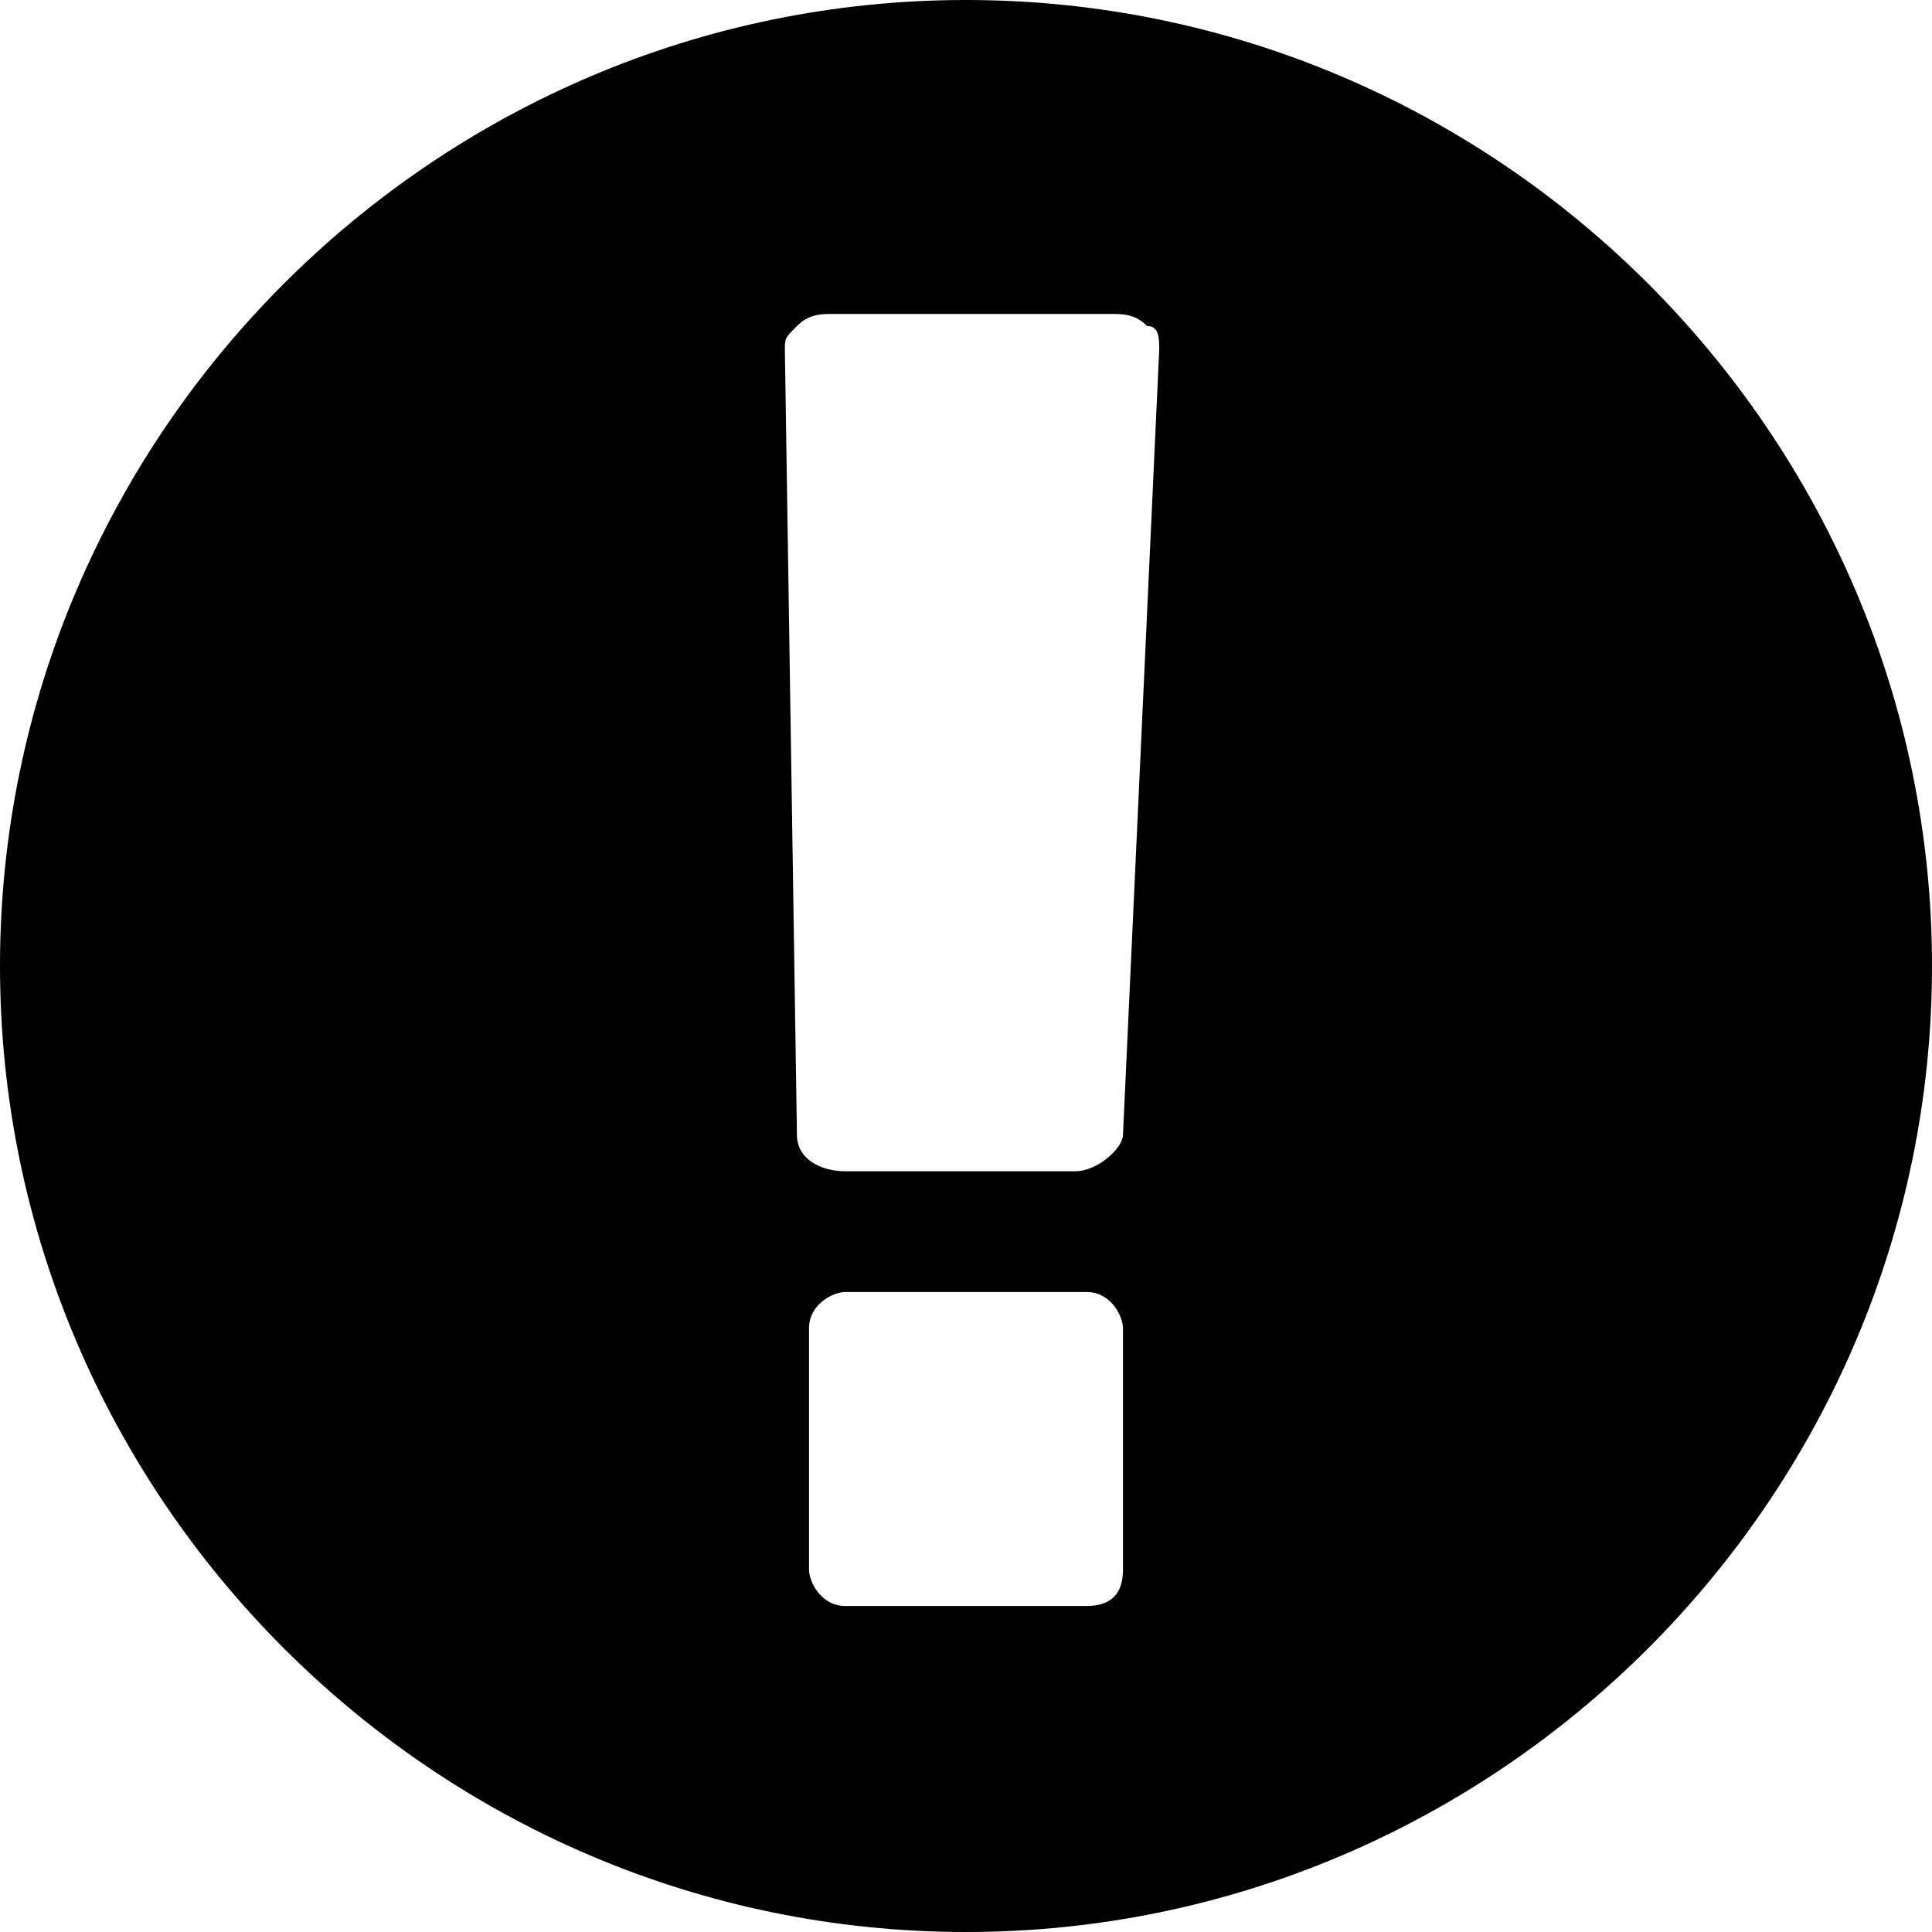
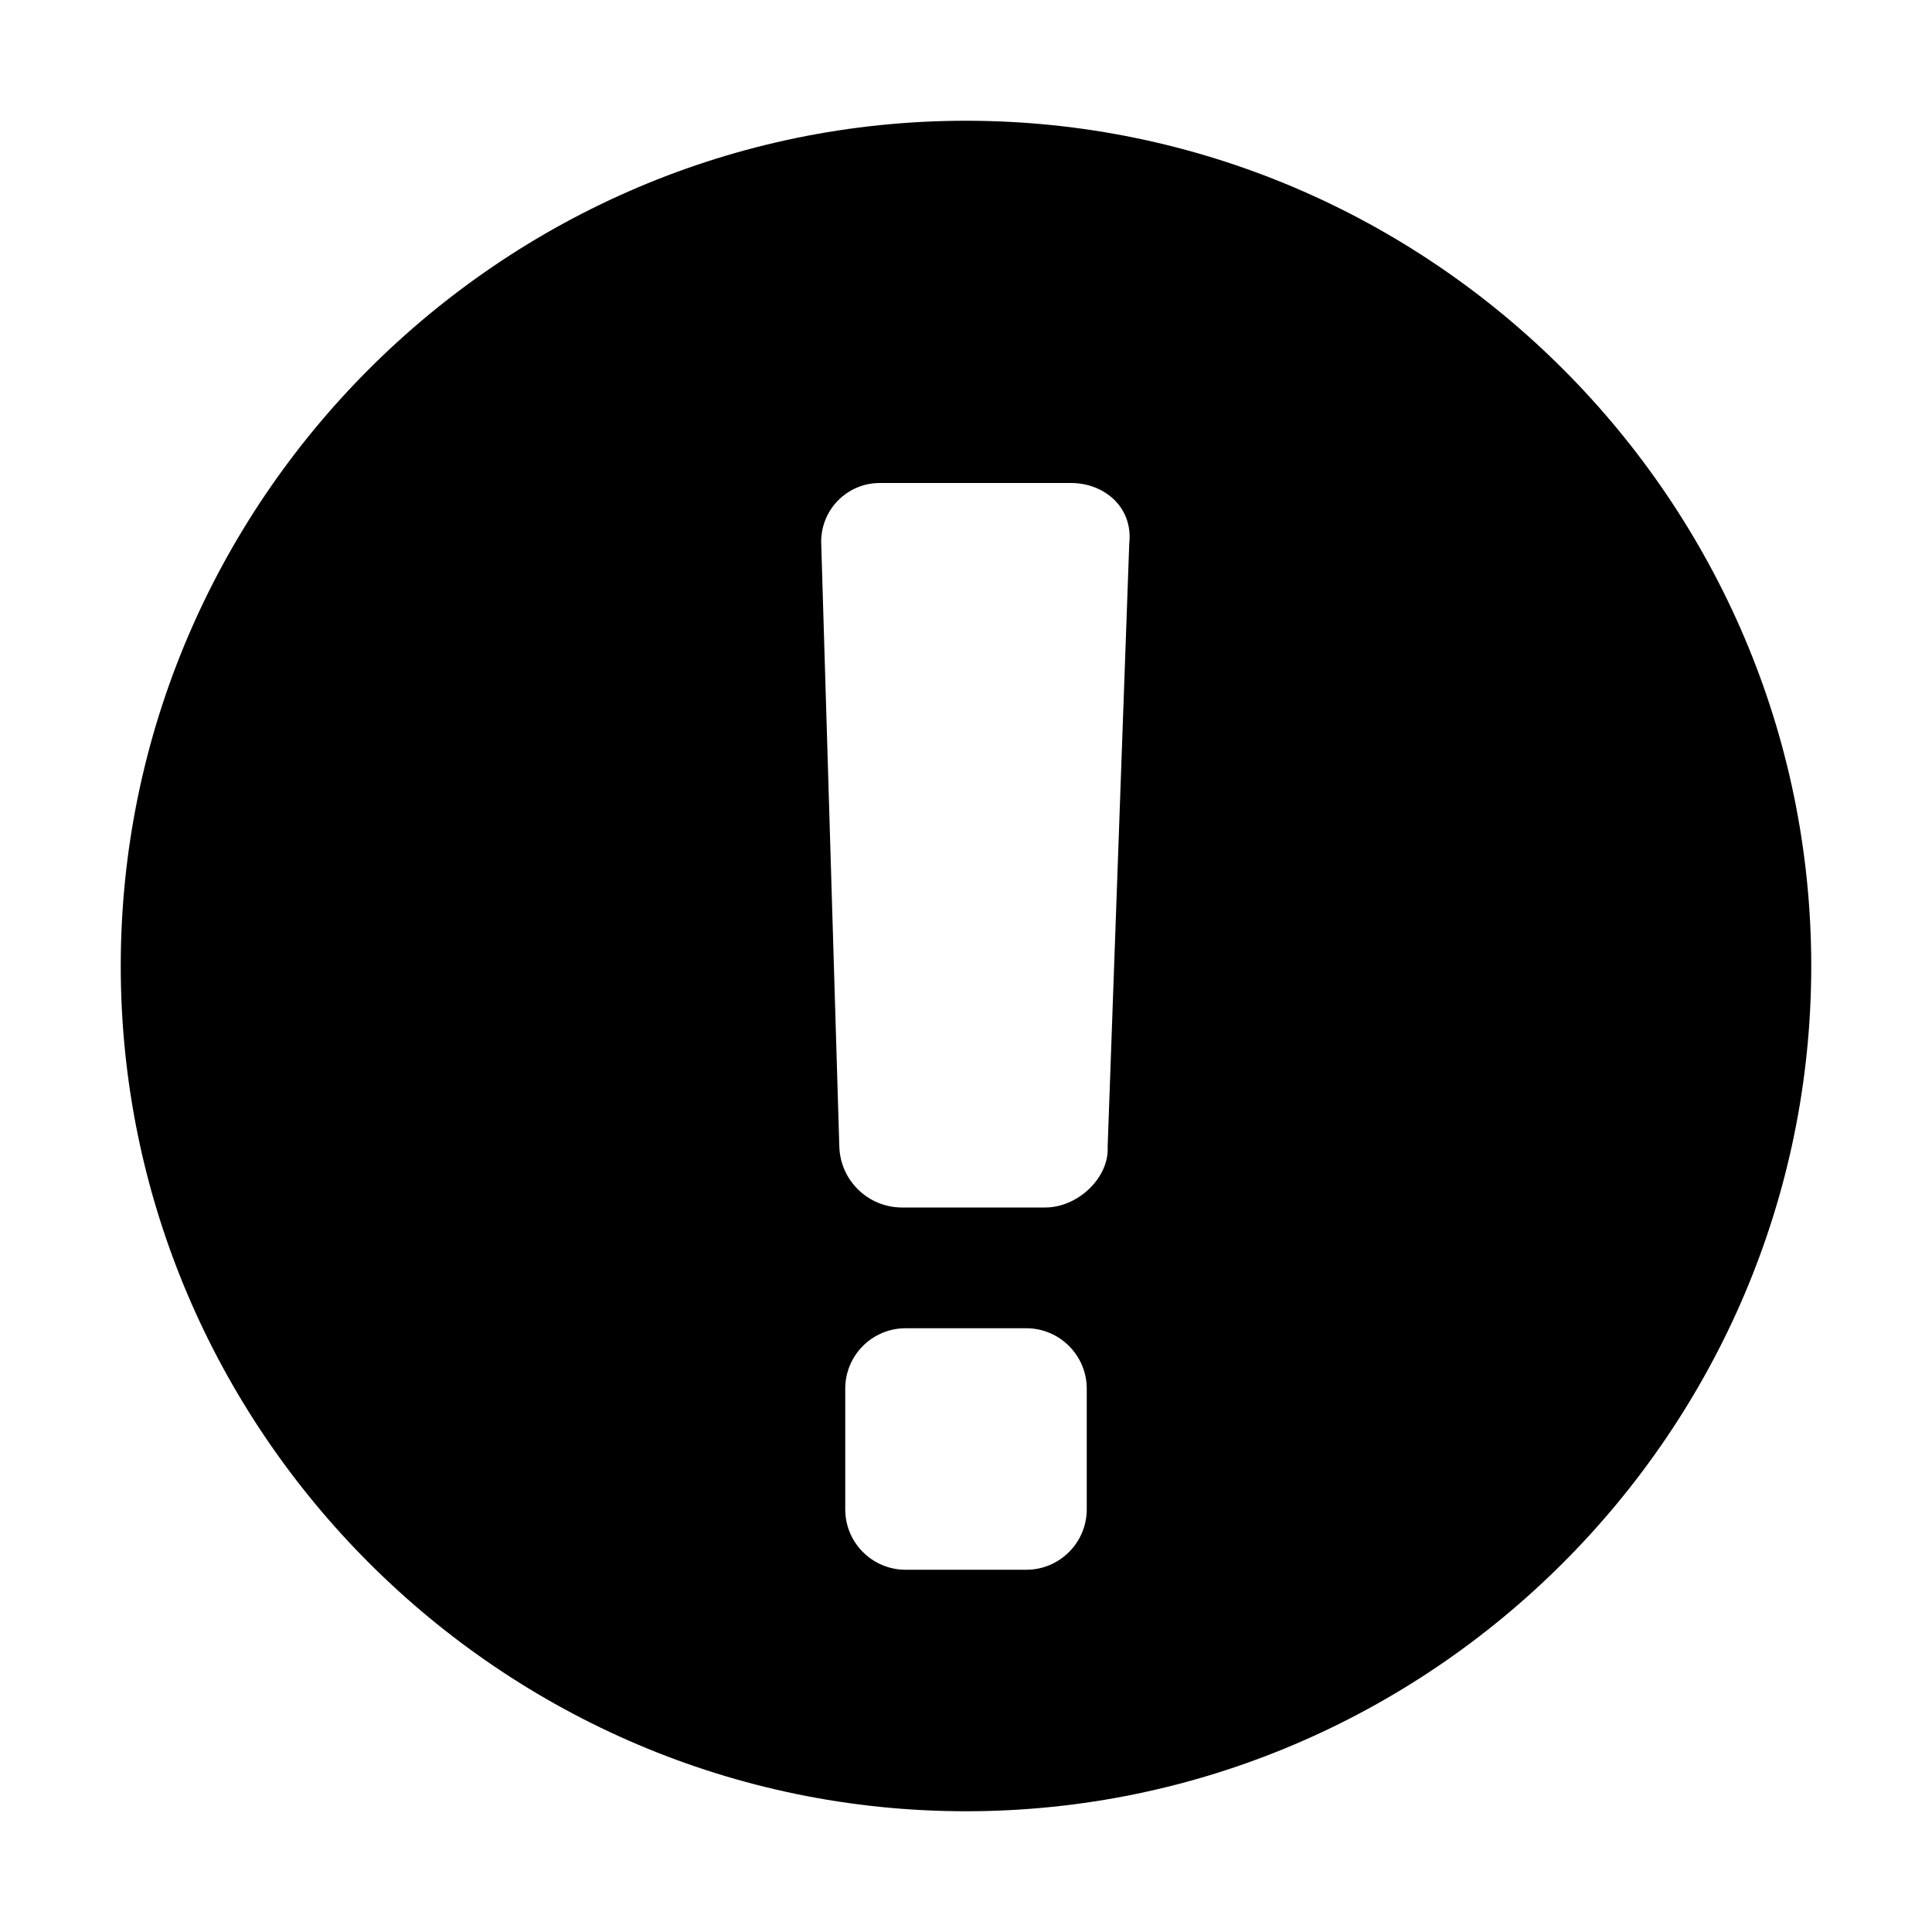
<svg xmlns="http://www.w3.org/2000/svg" viewBox="0 0 16 16">
-   <path d="M8 0C3.6 0 0 3.6 0 8s3.6 8 8 8 8-3.6 8-8-3.6-8-8-8zm1.3 13c0 .2-.1.3-.3.3H7c-.2 0-.3-.2-.3-.3v-2c0-.2.2-.3.3-.3h2c.2 0 .3.2.3.3v2zm0-3.6c0 .1-.2.3-.4.3H7c-.2 0-.4-.1-.4-.3l-.1-6.5c0-.1 0-.1.1-.2s.2-.1.3-.1h2.3c.1 0 .2 0 .3.1.1 0 .1.1.1.2l-.3 6.5z" />
+   <path d="M8.654 10H7.466a.52.52 0 0 1-.515-.5l-.15-5a.485.485 0 0 1 .485-.5H8.87c.275 0 .515.201.482.5l-.179 5c.013.251-.244.5-.518.5M8.5 13h-1a.5.5 0 0 1-.5-.5v-1a.5.5 0 0 1 .5-.5h1c.275 0 .5.225.5.5v1c0 .275-.225.5-.5.5M8 1C4.15 1 1 4.15 1 8s3.15 7 7 7 7-3.15 7-7-3.15-7-7-7" />
</svg>
